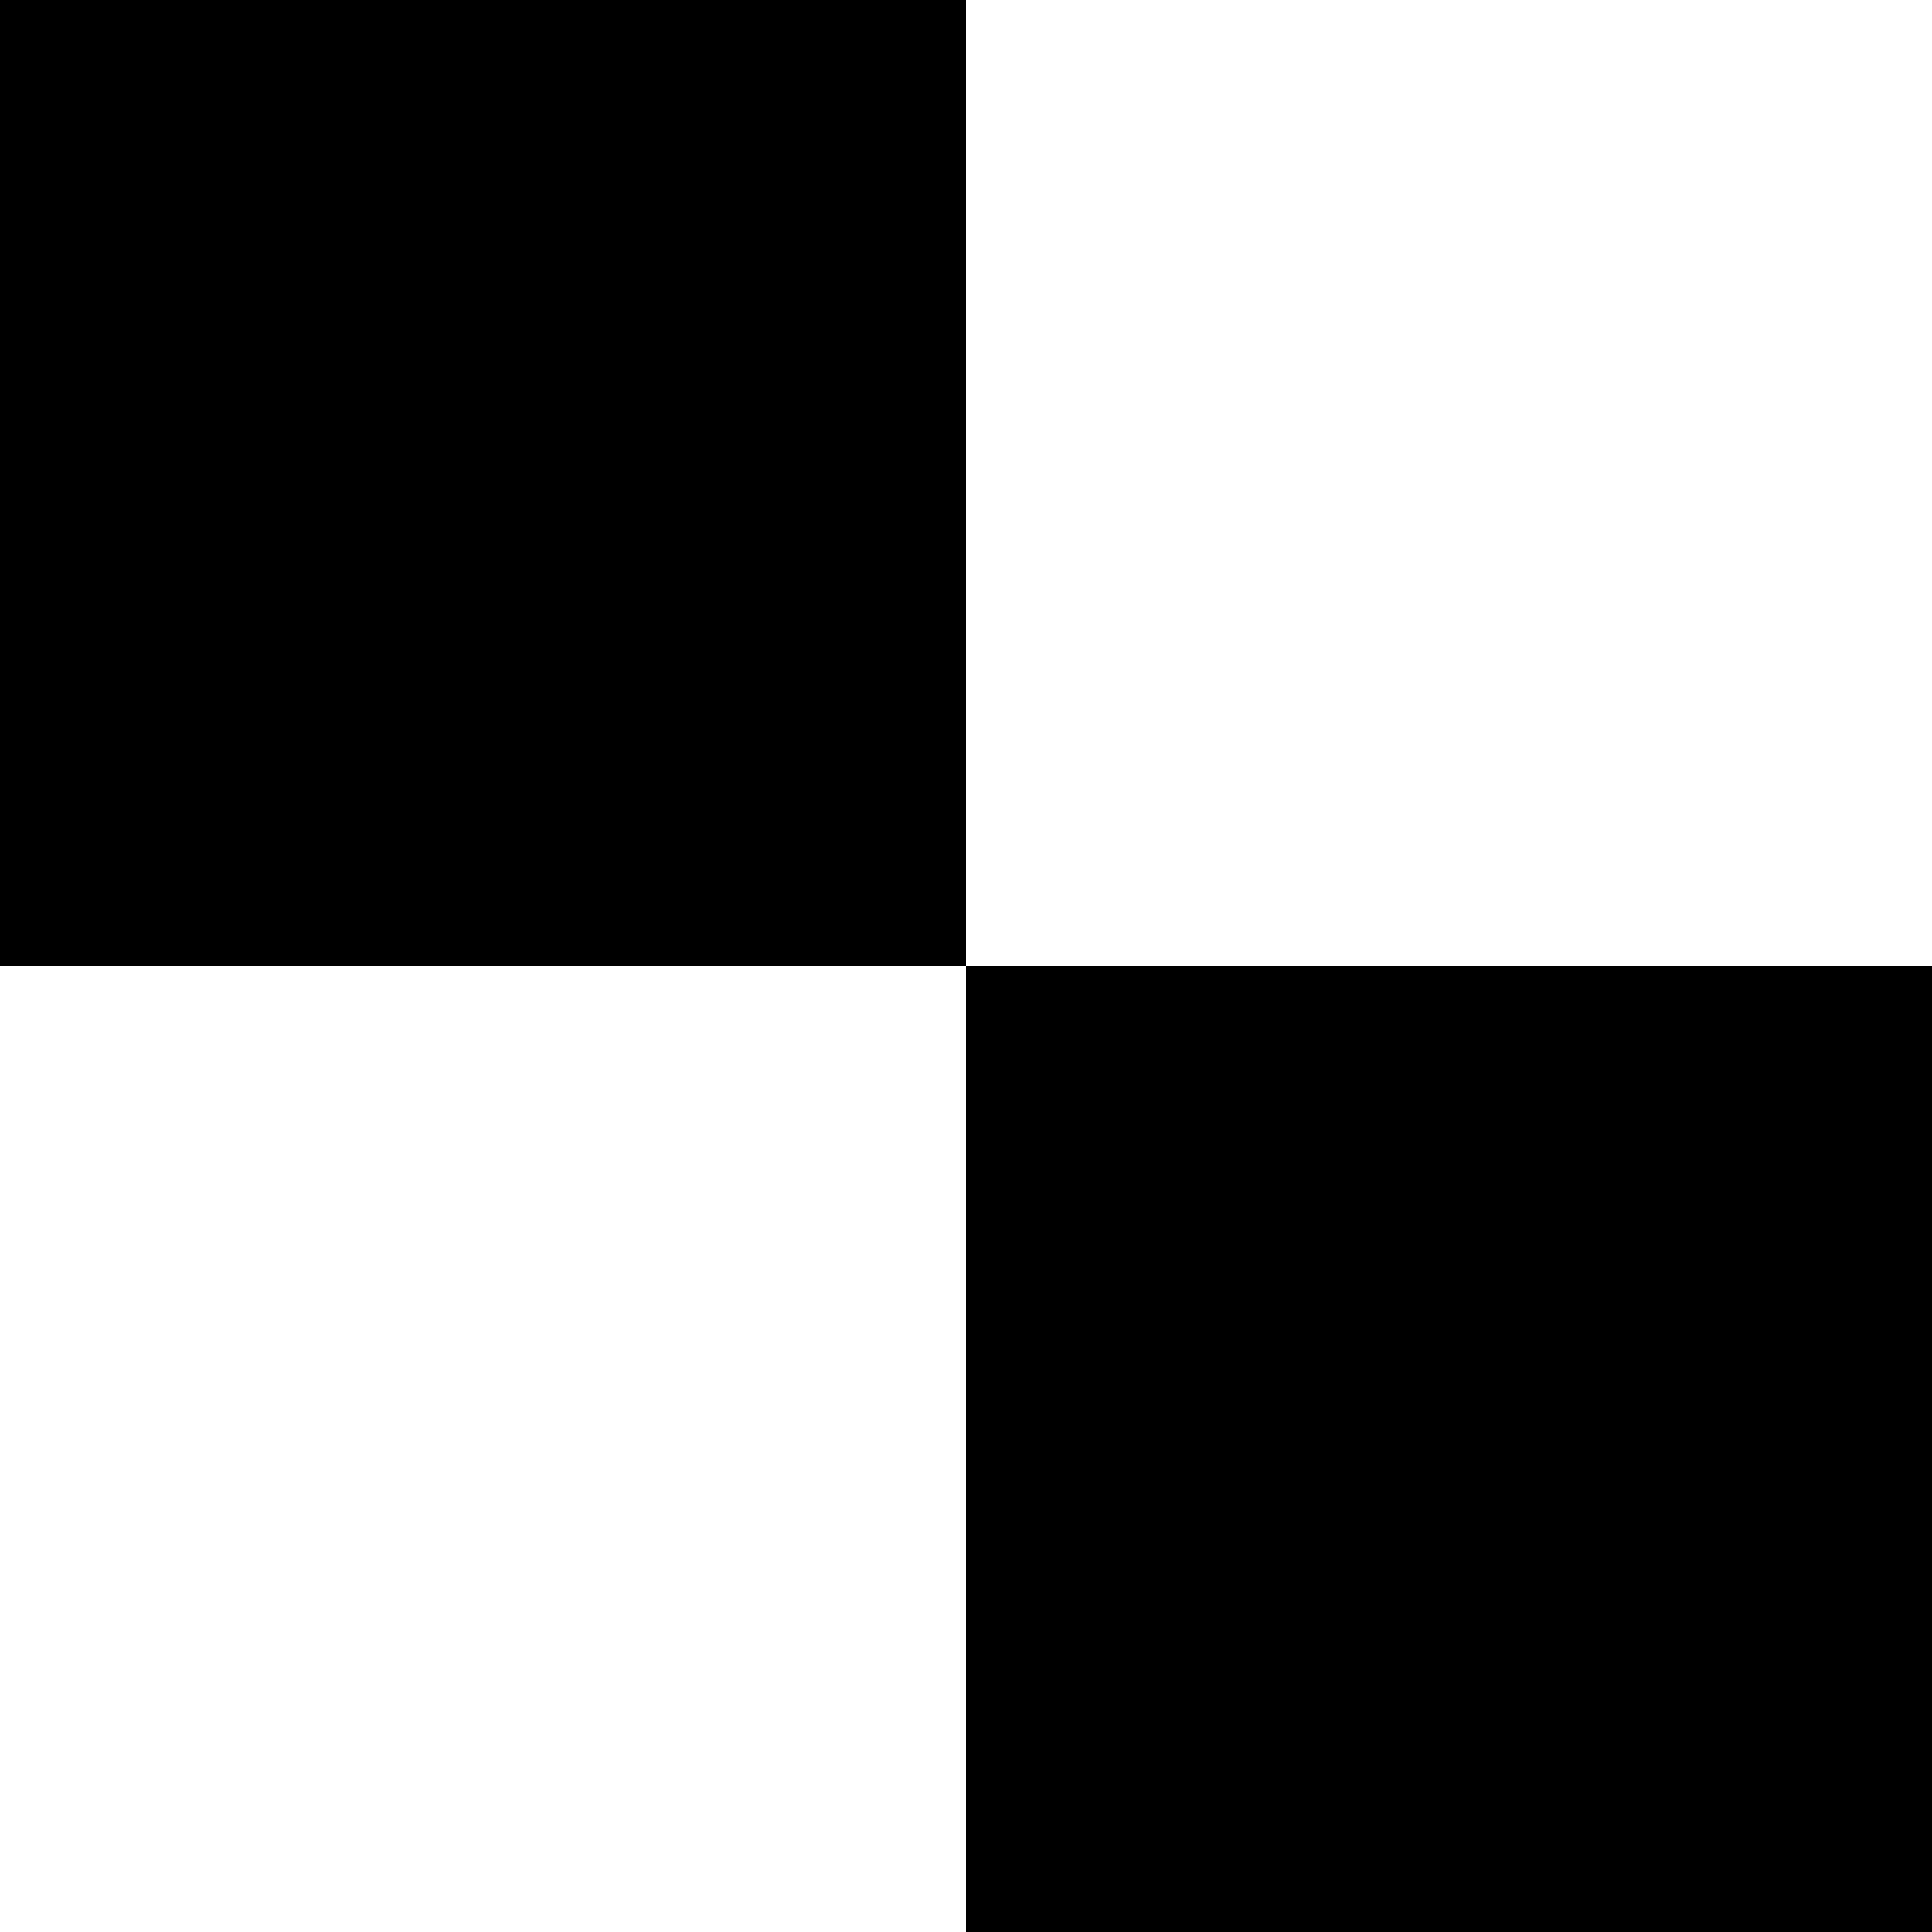
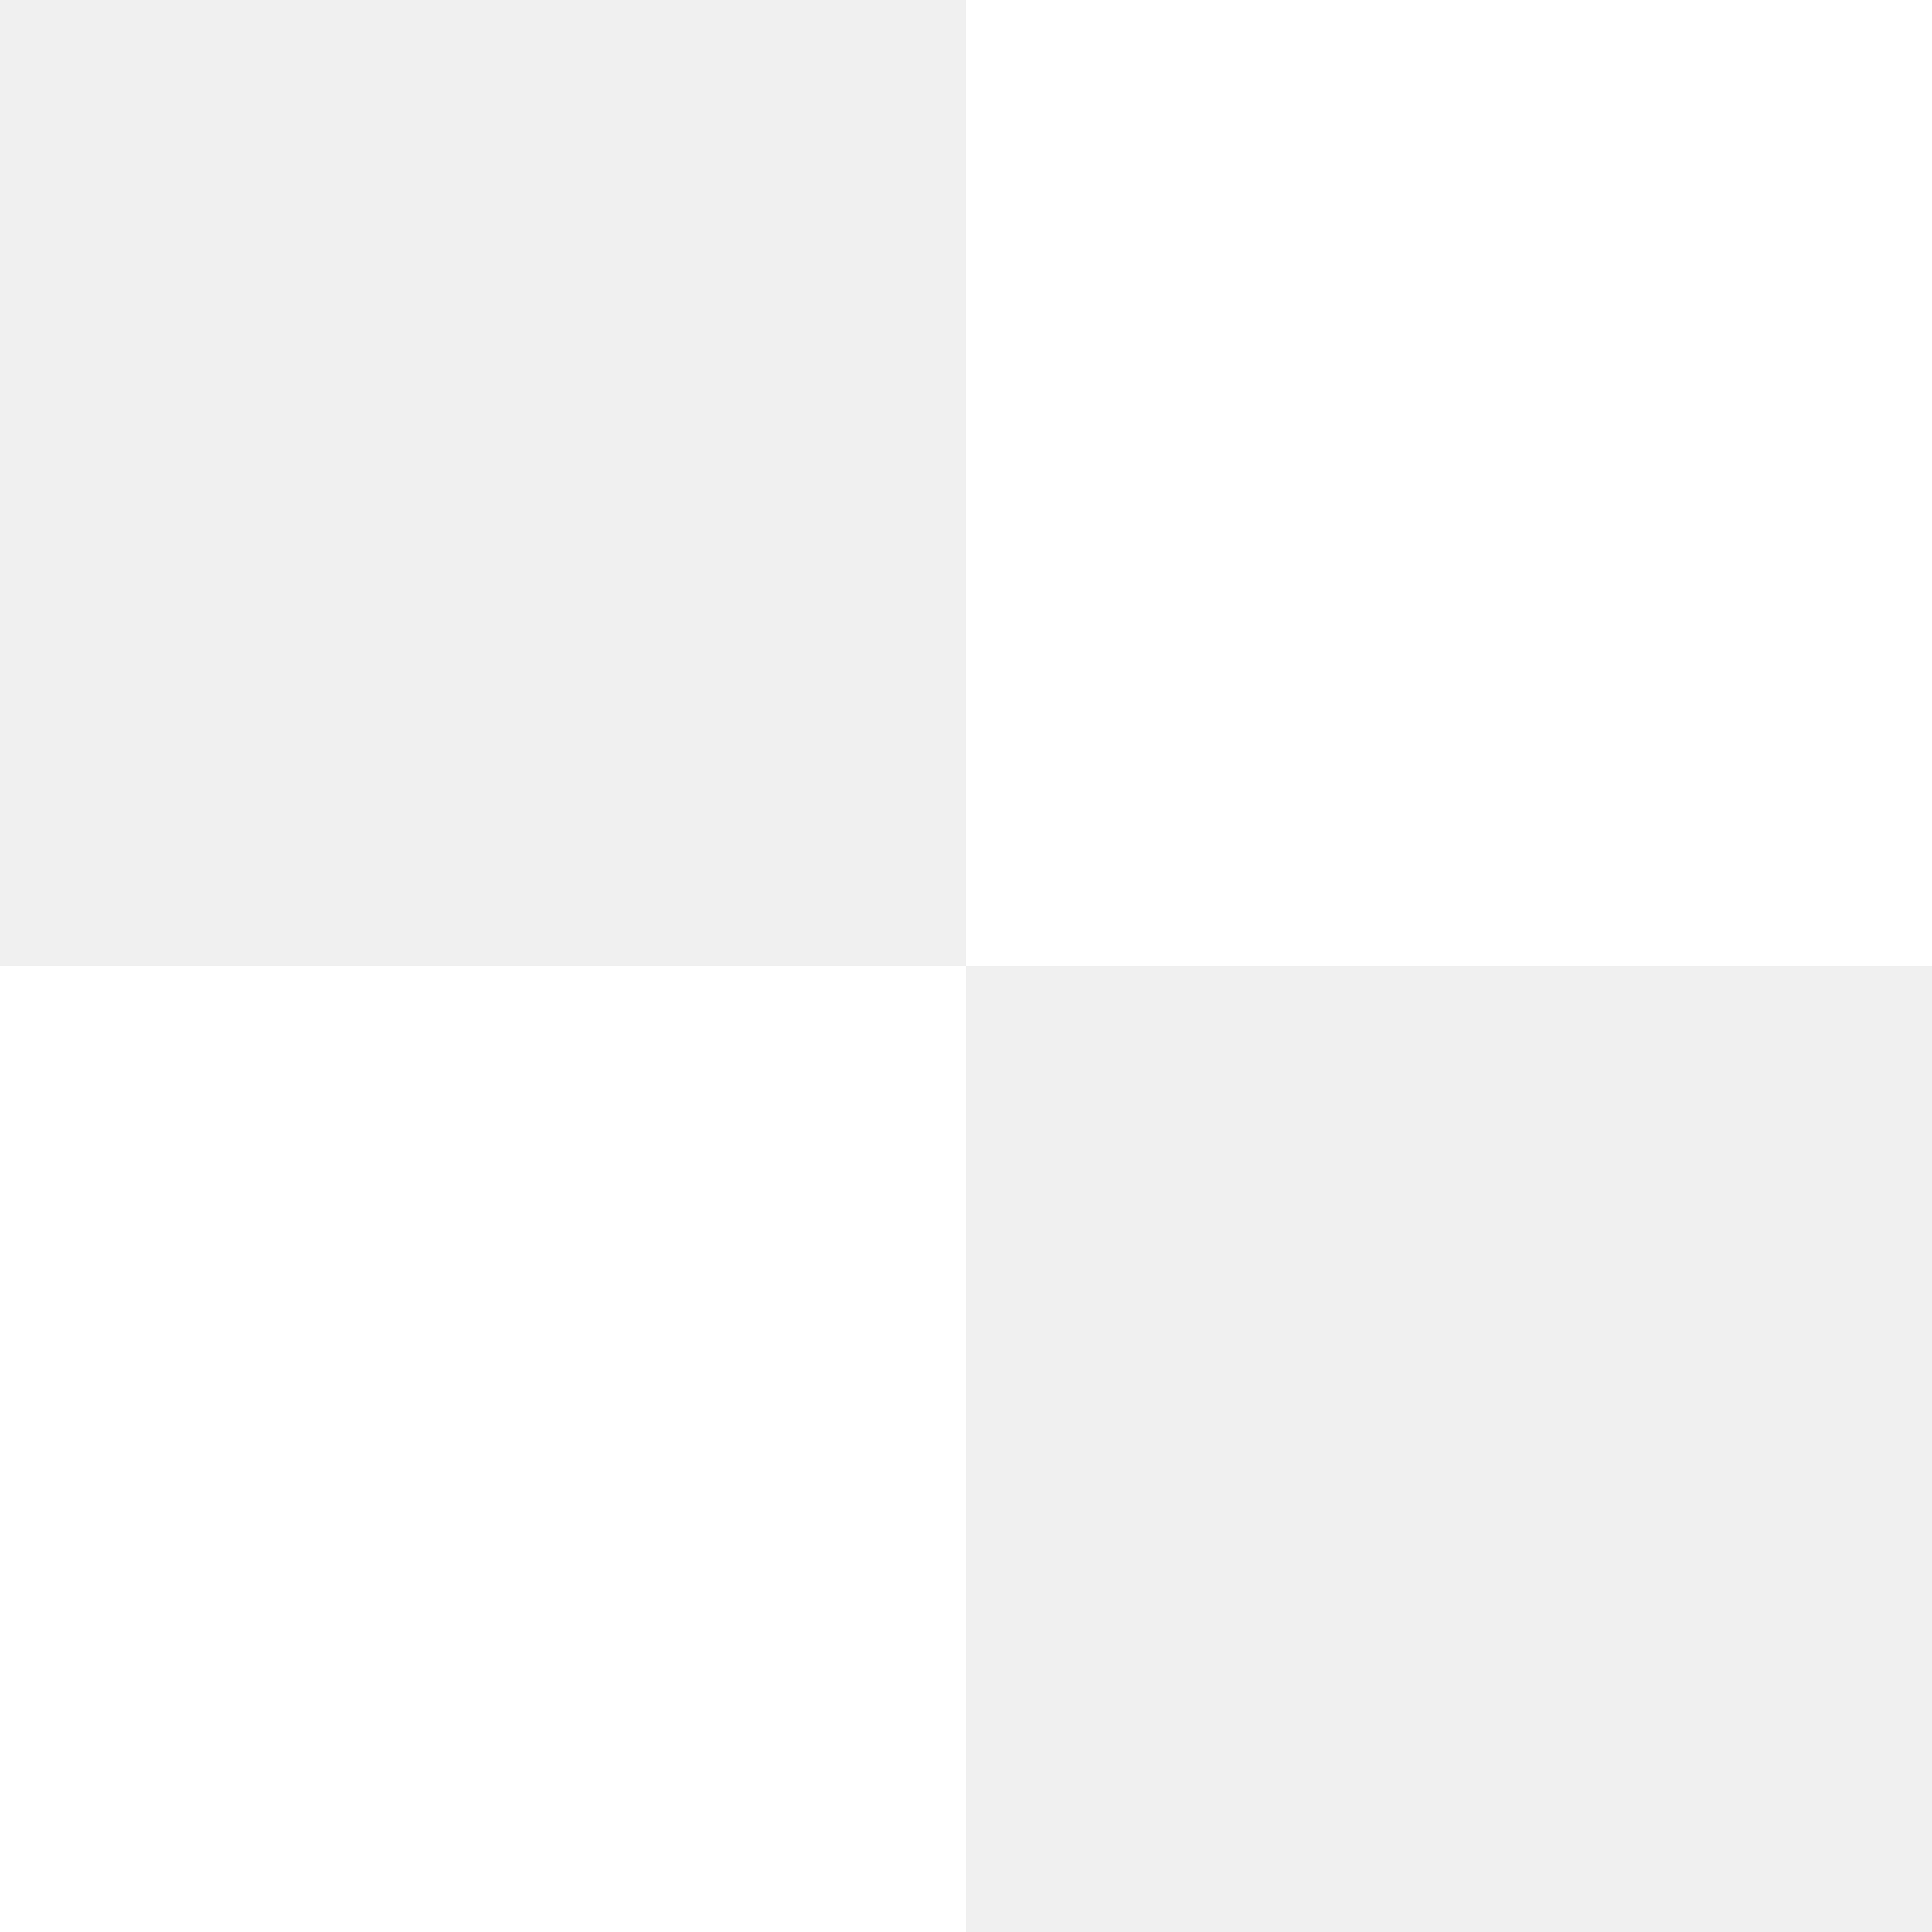
<svg xmlns="http://www.w3.org/2000/svg" width="512" height="512" viewBox="0 0 512 512" version="1.1" id="svg1">
  <defs id="defs1" />
  <g id="layer1">
-     <rect style="fill:#000000;fill-opacity:1;fill-rule:evenodd;stroke:none;stroke-width:1;stroke-linecap:round;stroke-linejoin:round;stroke-dasharray:none;stroke-opacity:1" id="rect5" width="256" height="256" x="256" y="256" />
+     <rect style="fill:#000000;fill-opacity:0;fill-rule:evenodd;stroke:none;stroke-width:1;stroke-linecap:round;stroke-linejoin:round;stroke-dasharray:none;stroke-opacity:1" id="rect5" width="256" height="256" x="256" y="256" />
    <rect style="fill:#ffffff;fill-opacity:1;fill-rule:evenodd;stroke:none;stroke-width:1;stroke-linecap:round;stroke-linejoin:round;stroke-dasharray:none;stroke-opacity:1" id="rect4" width="256" height="256" x="0" y="256" />
    <rect style="fill:#ffffff;fill-opacity:1;fill-rule:evenodd;stroke:none;stroke-width:1;stroke-linecap:round;stroke-linejoin:round;stroke-dasharray:none;stroke-opacity:1" id="rect3" width="256" height="256" x="256" y="0" />
-     <rect style="fill:#000000;fill-opacity:1;fill-rule:evenodd;stroke:none;stroke-width:1;stroke-linecap:round;stroke-linejoin:round;stroke-dasharray:none;stroke-opacity:1" id="rect2" width="256" height="256" x="0" y="0" />
+     <rect style="fill:#000000;fill-opacity:0;fill-rule:evenodd;stroke:none;stroke-width:1;stroke-linecap:round;stroke-linejoin:round;stroke-dasharray:none;stroke-opacity:1" id="rect2" width="256" height="256" x="0" y="0" />
  </g>
</svg>
